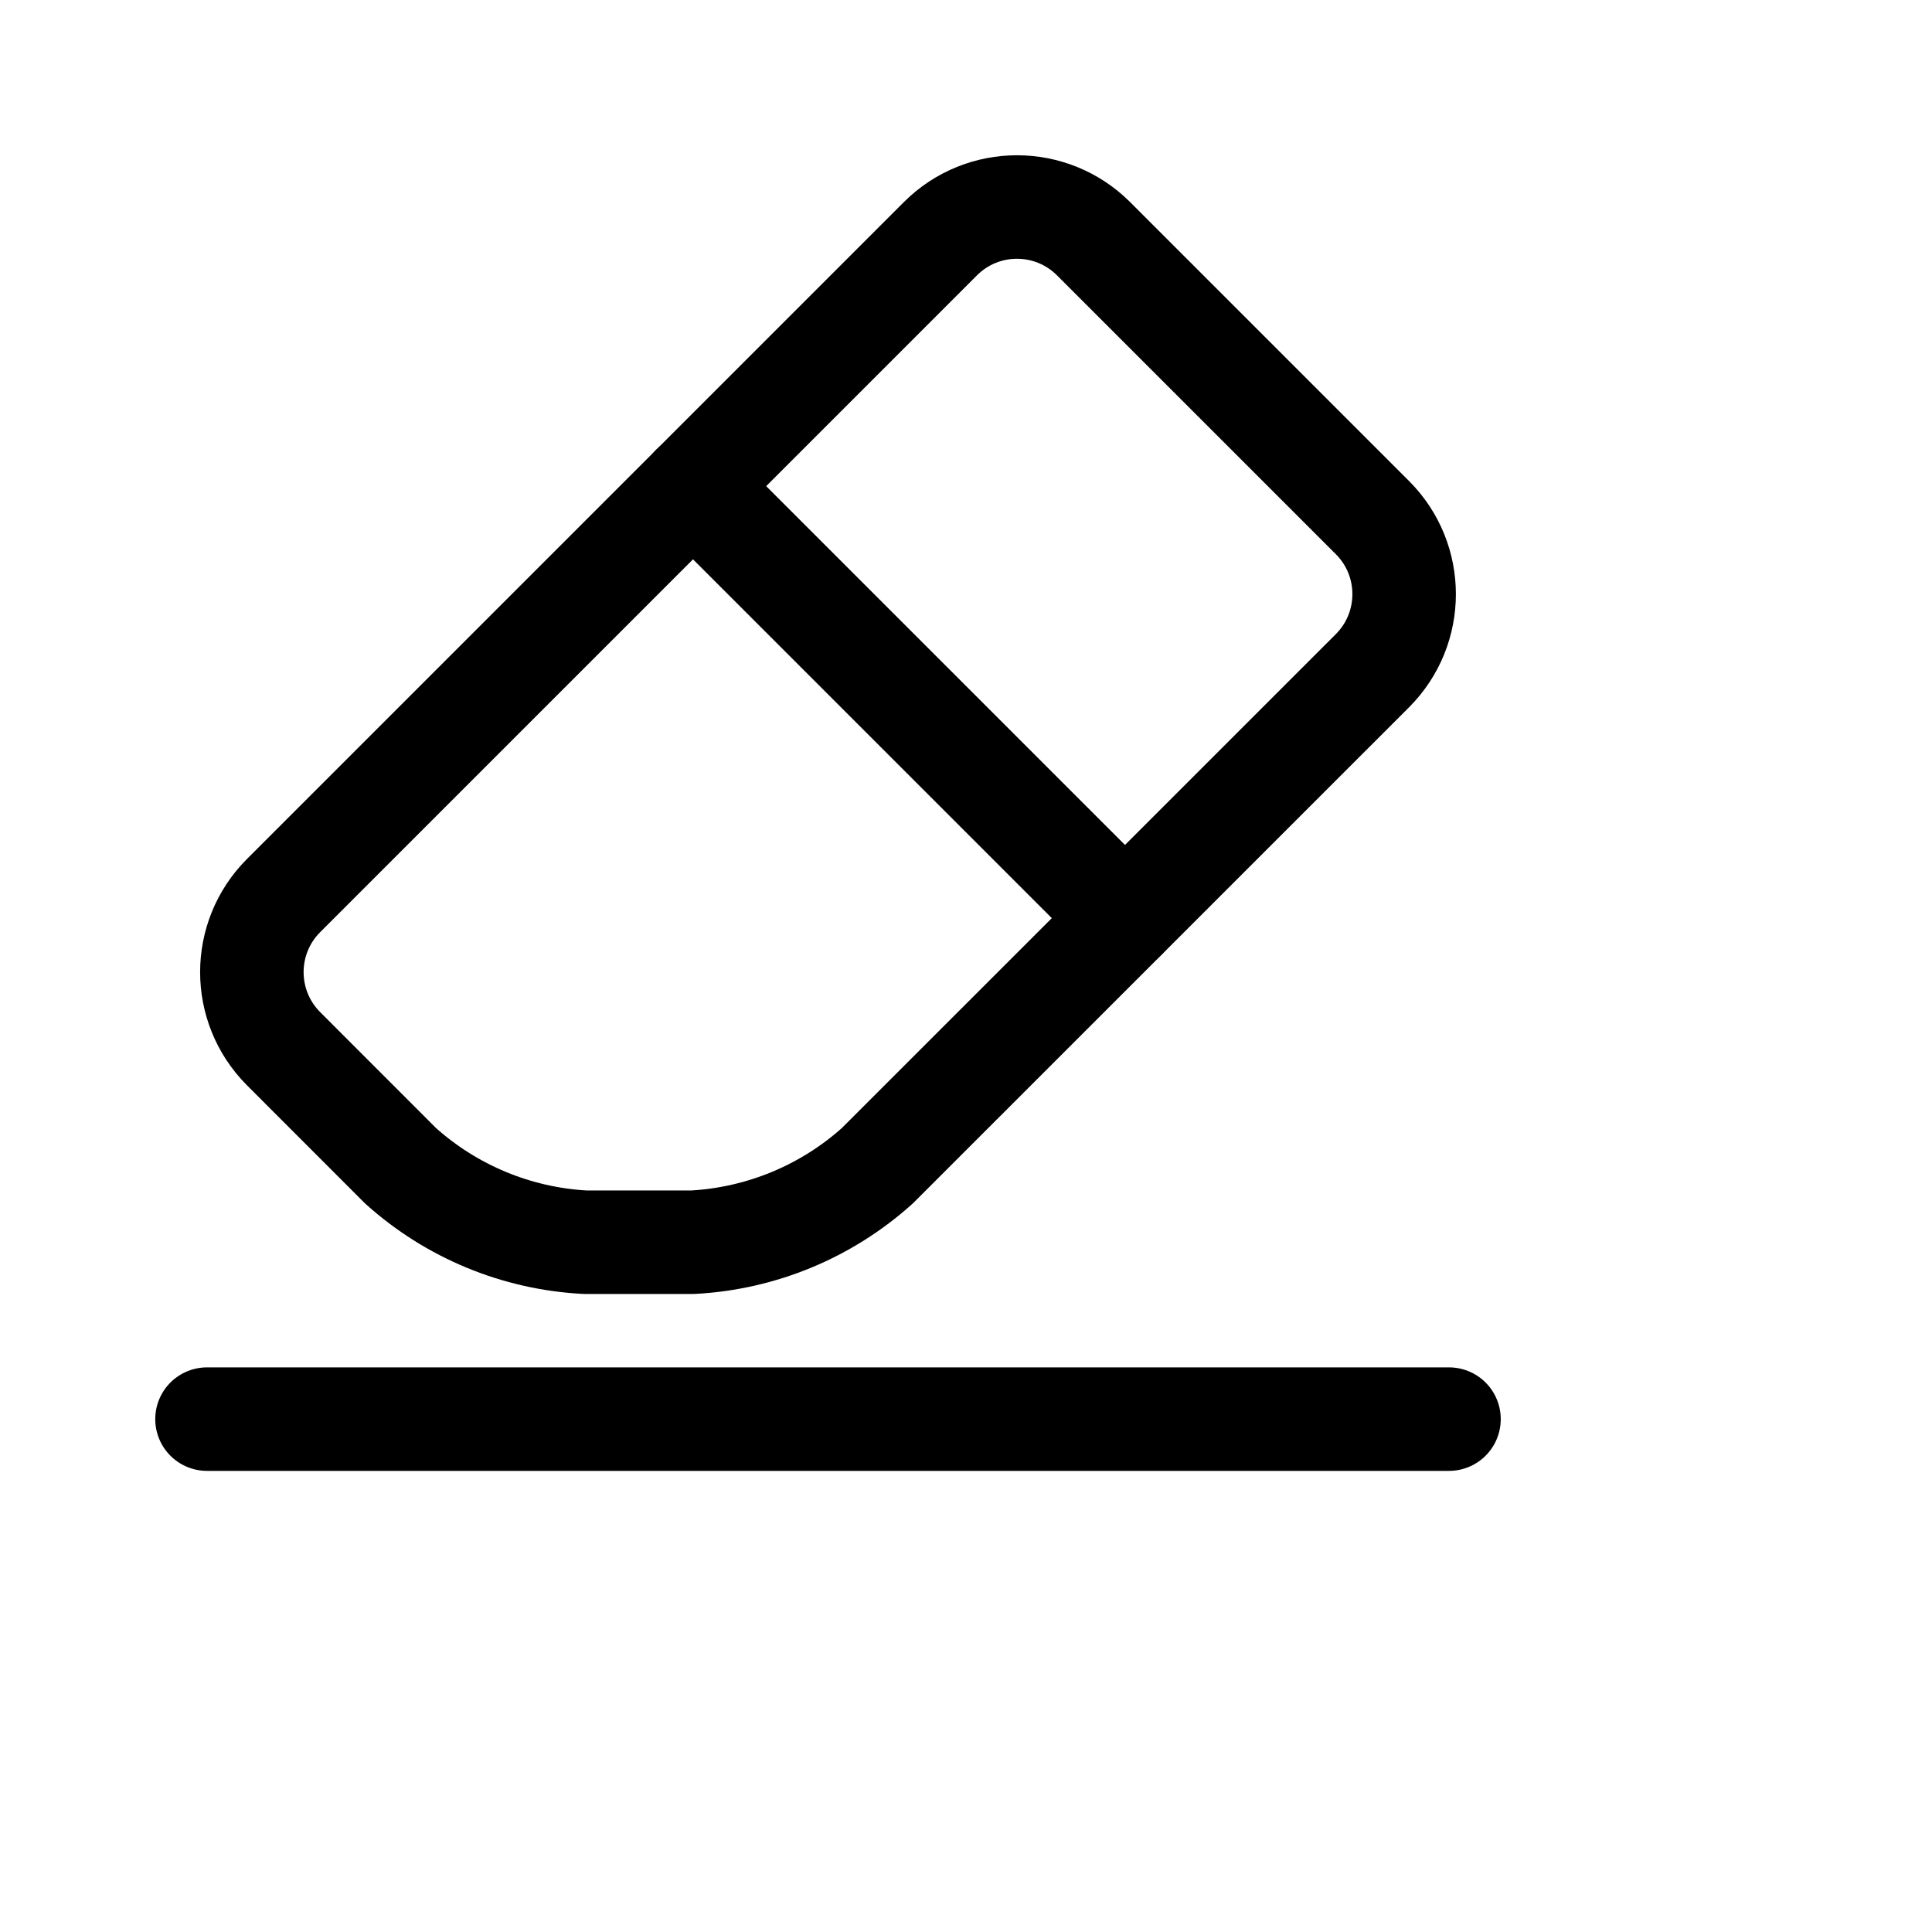
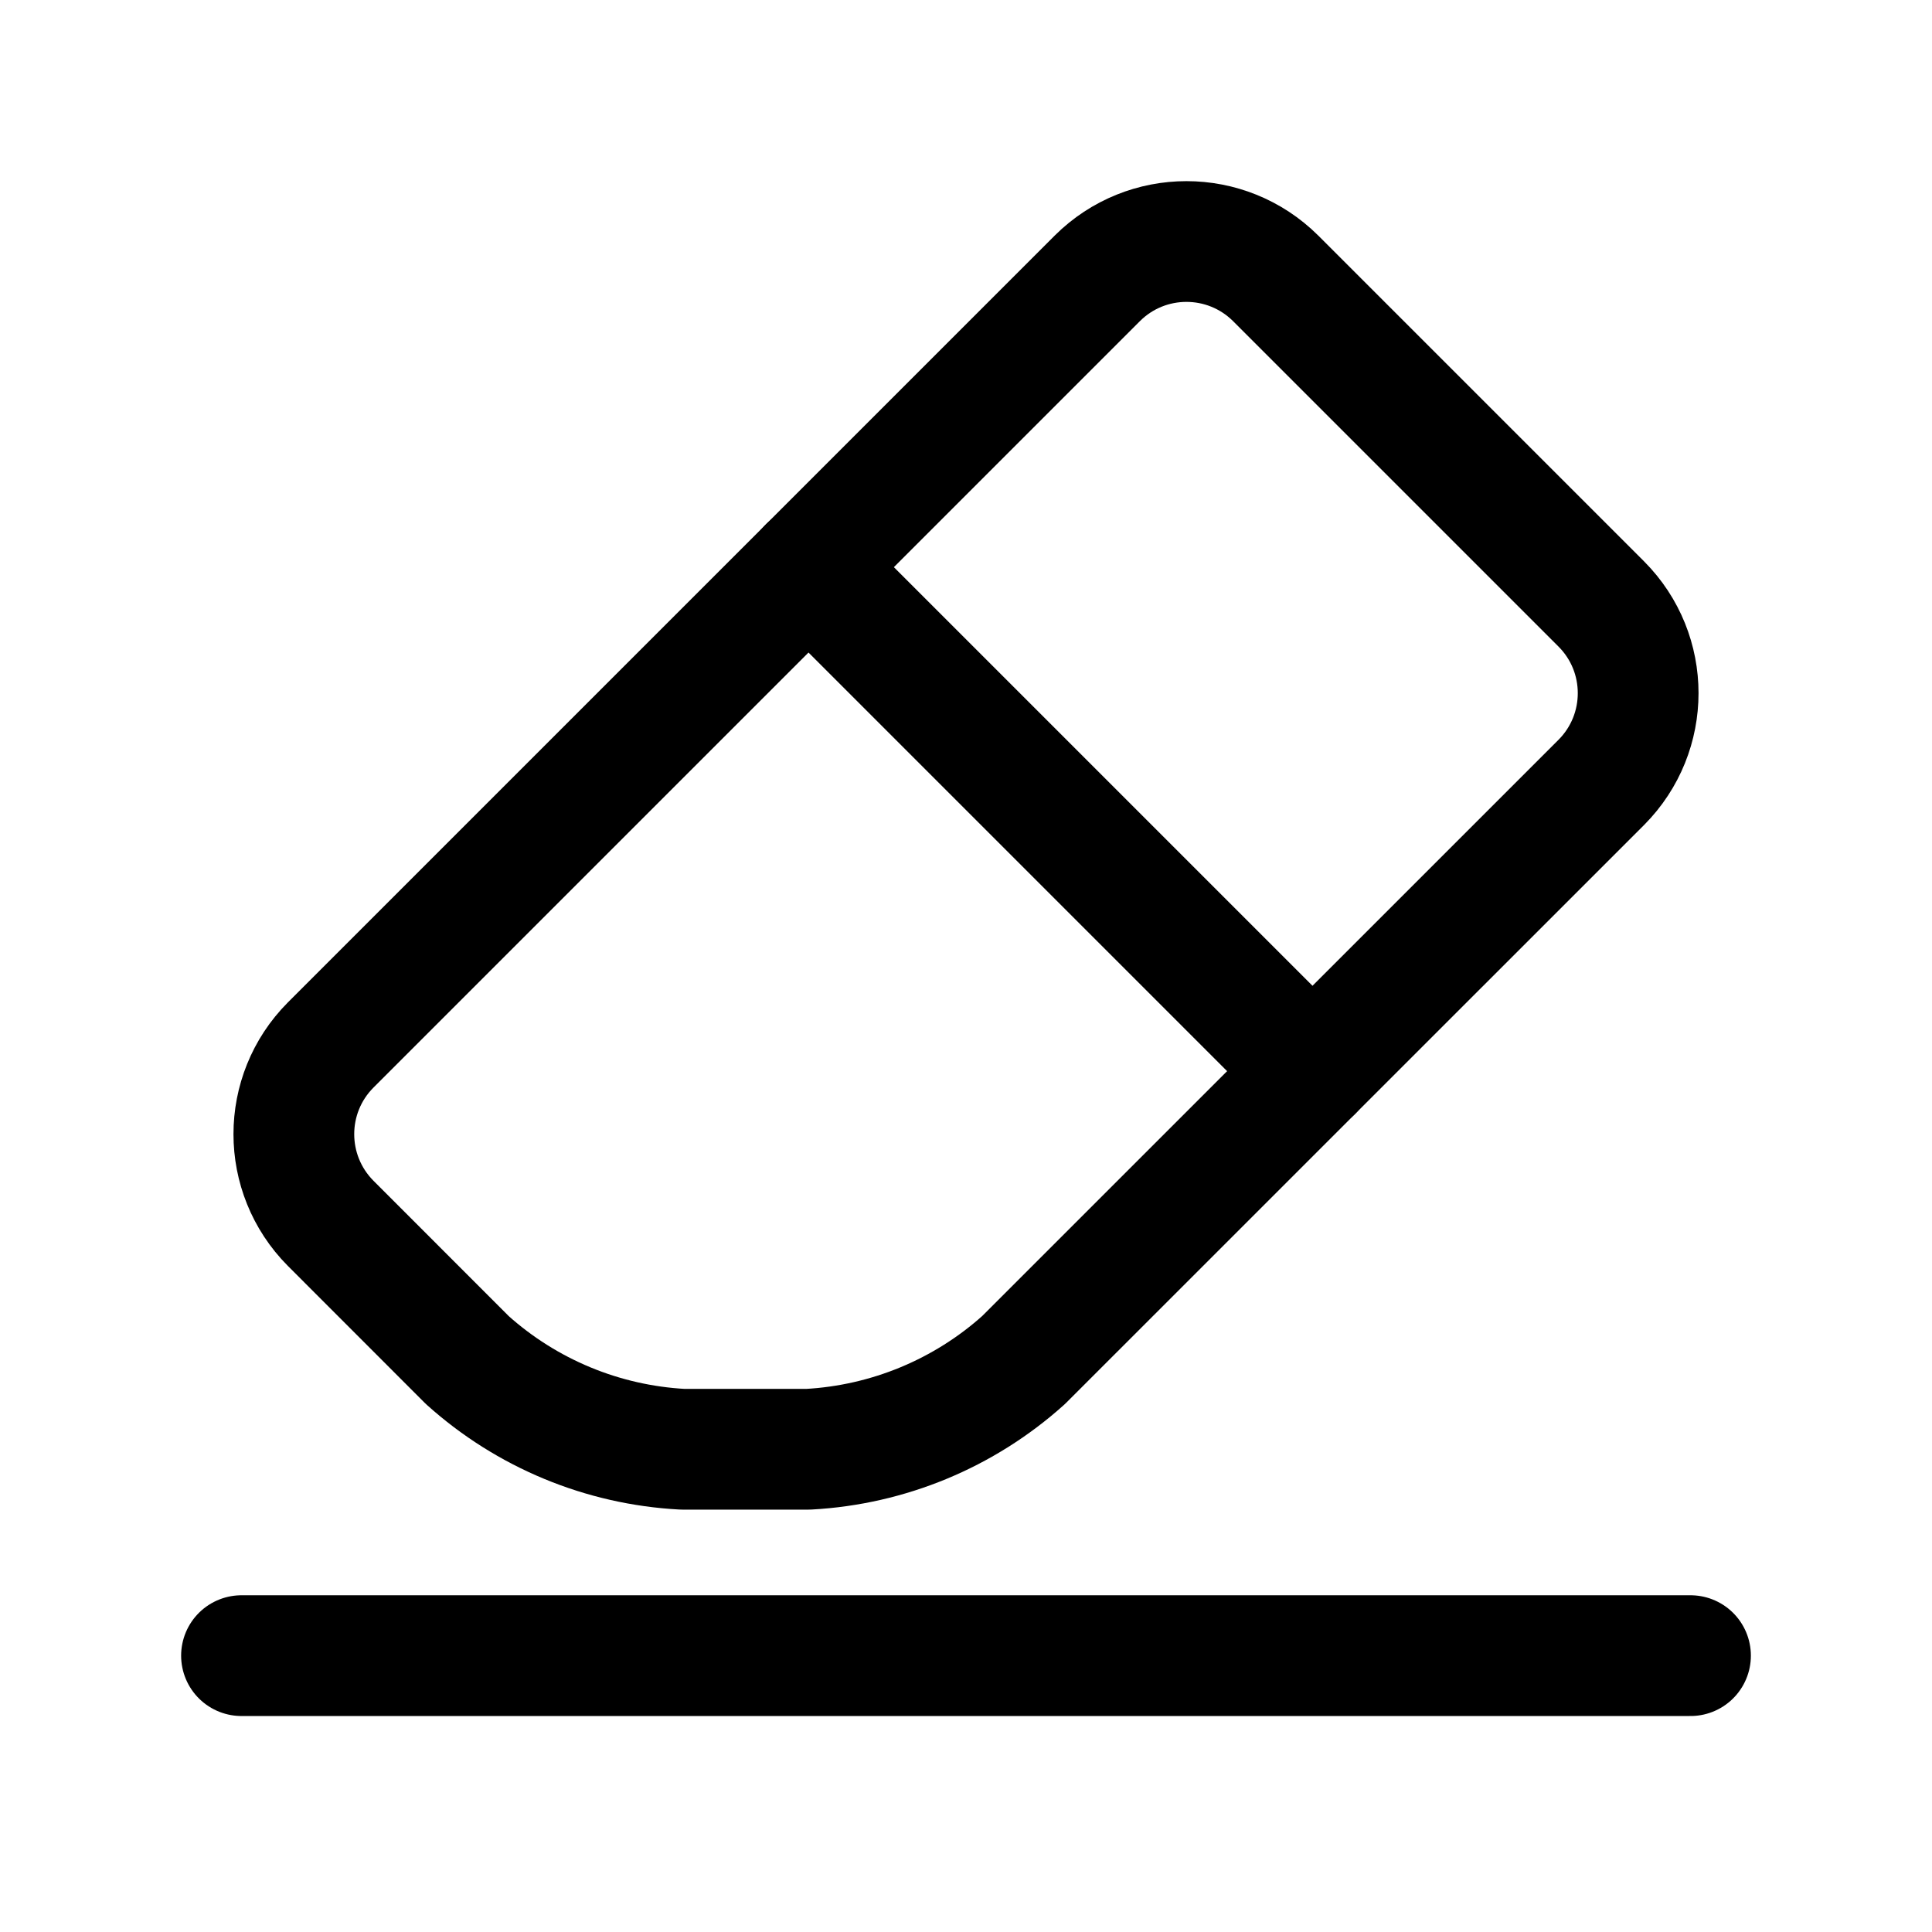
- <svg xmlns="http://www.w3.org/2000/svg" width="28px" height="28px" viewBox="0 0 28 28" version="1.1">
+ <svg xmlns="http://www.w3.org/2000/svg" width="24px" height="24px" viewBox="0 0 24 24" version="1.1">
  <g id="tool-seg-eraser" stroke="none" stroke-width="1" fill="none" fill-rule="evenodd">
-     <rect id="Rectangle" x="0" y="0" width="28" height="28" />
+     <rect id="Rectangle" x="0" y="0" width="24" height="24" />
    <path d="M8.478,18.003 C7.487,17.95 6.544,17.559 5.806,16.896 L4.107,15.196 C3.498,14.583 3.498,13.594 4.107,12.982 L13.632,3.457 C14.244,2.848 15.233,2.848 15.846,3.457 L19.893,7.504 C20.502,8.116 20.502,9.105 19.893,9.718 L12.715,16.895 C11.977,17.558 11.034,17.949 10.043,18.003 L8.478,18.003 Z" id="Path" stroke="currentColor" stroke-width="1.5" stroke-linecap="round" stroke-linejoin="round" />
    <line x1="10.043" y1="7.045" x2="16.304" y2="13.306" id="Path" stroke="currentColor" stroke-width="1.5" stroke-linecap="round" stroke-linejoin="round" />
    <line x1="3" y1="20.567" x2="21" y2="20.567" id="Path" stroke="currentColor" stroke-width="1.5" stroke-linecap="round" stroke-linejoin="round" />
  </g>
</svg>
